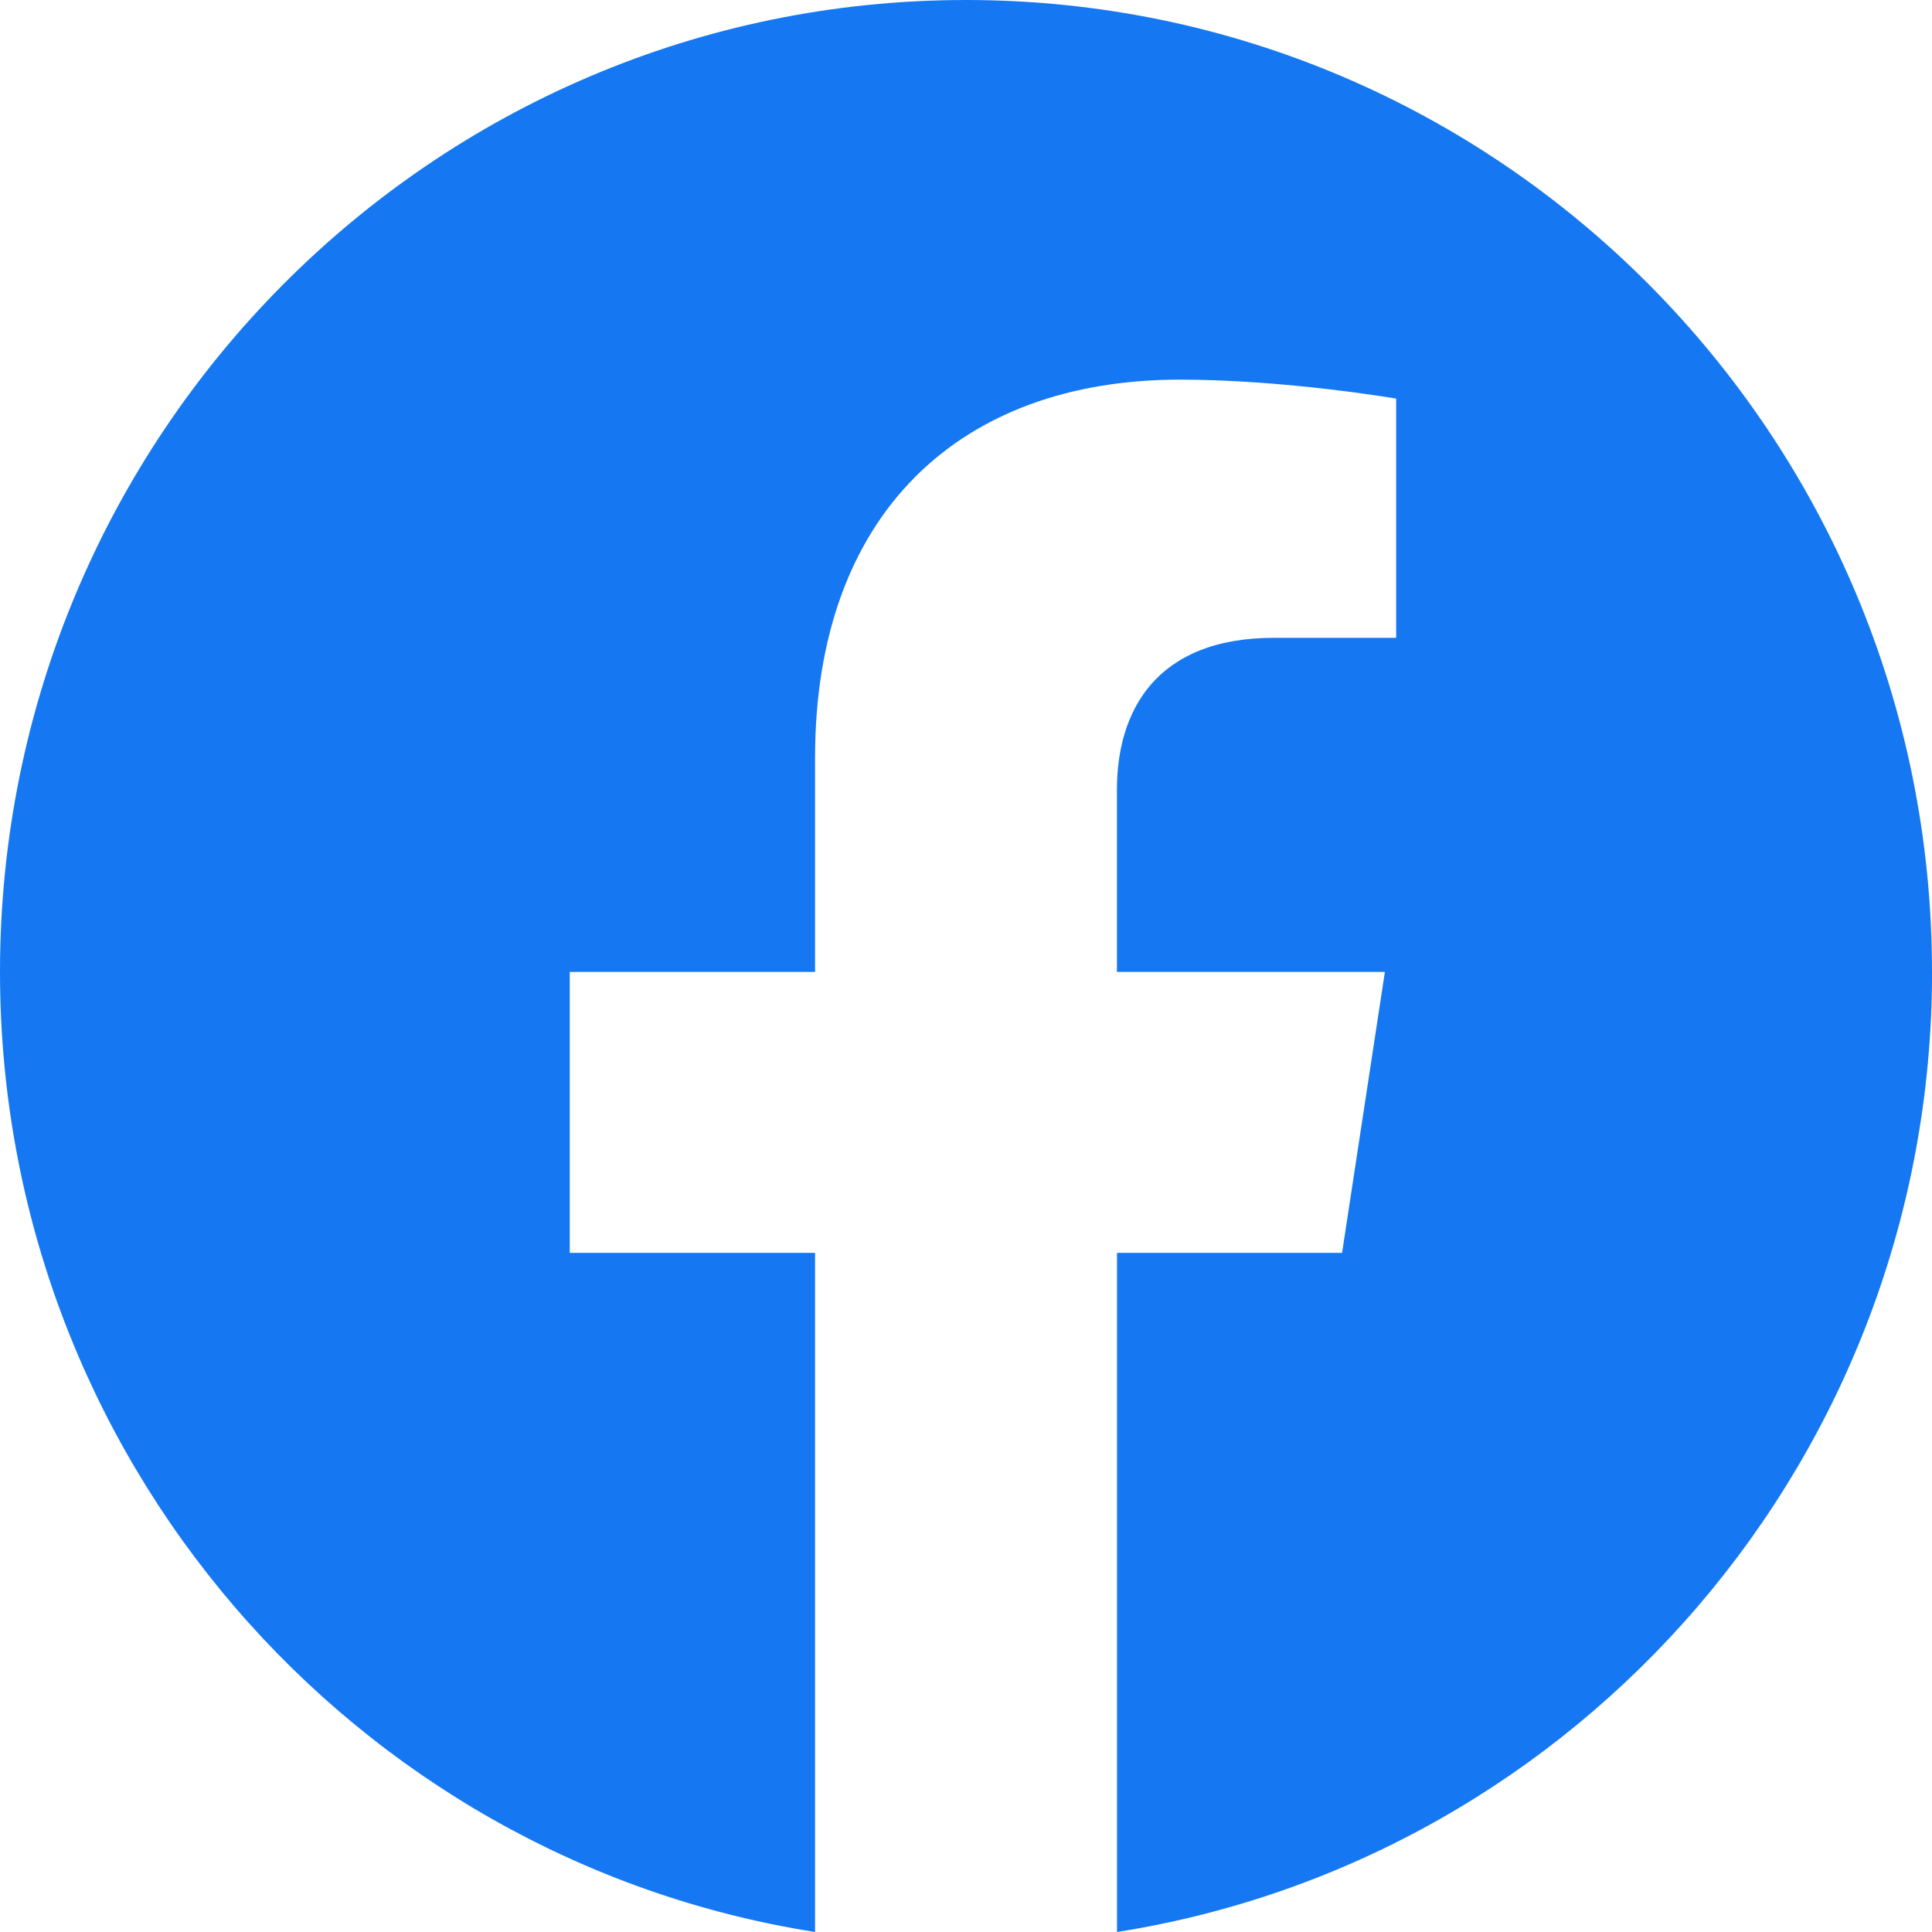
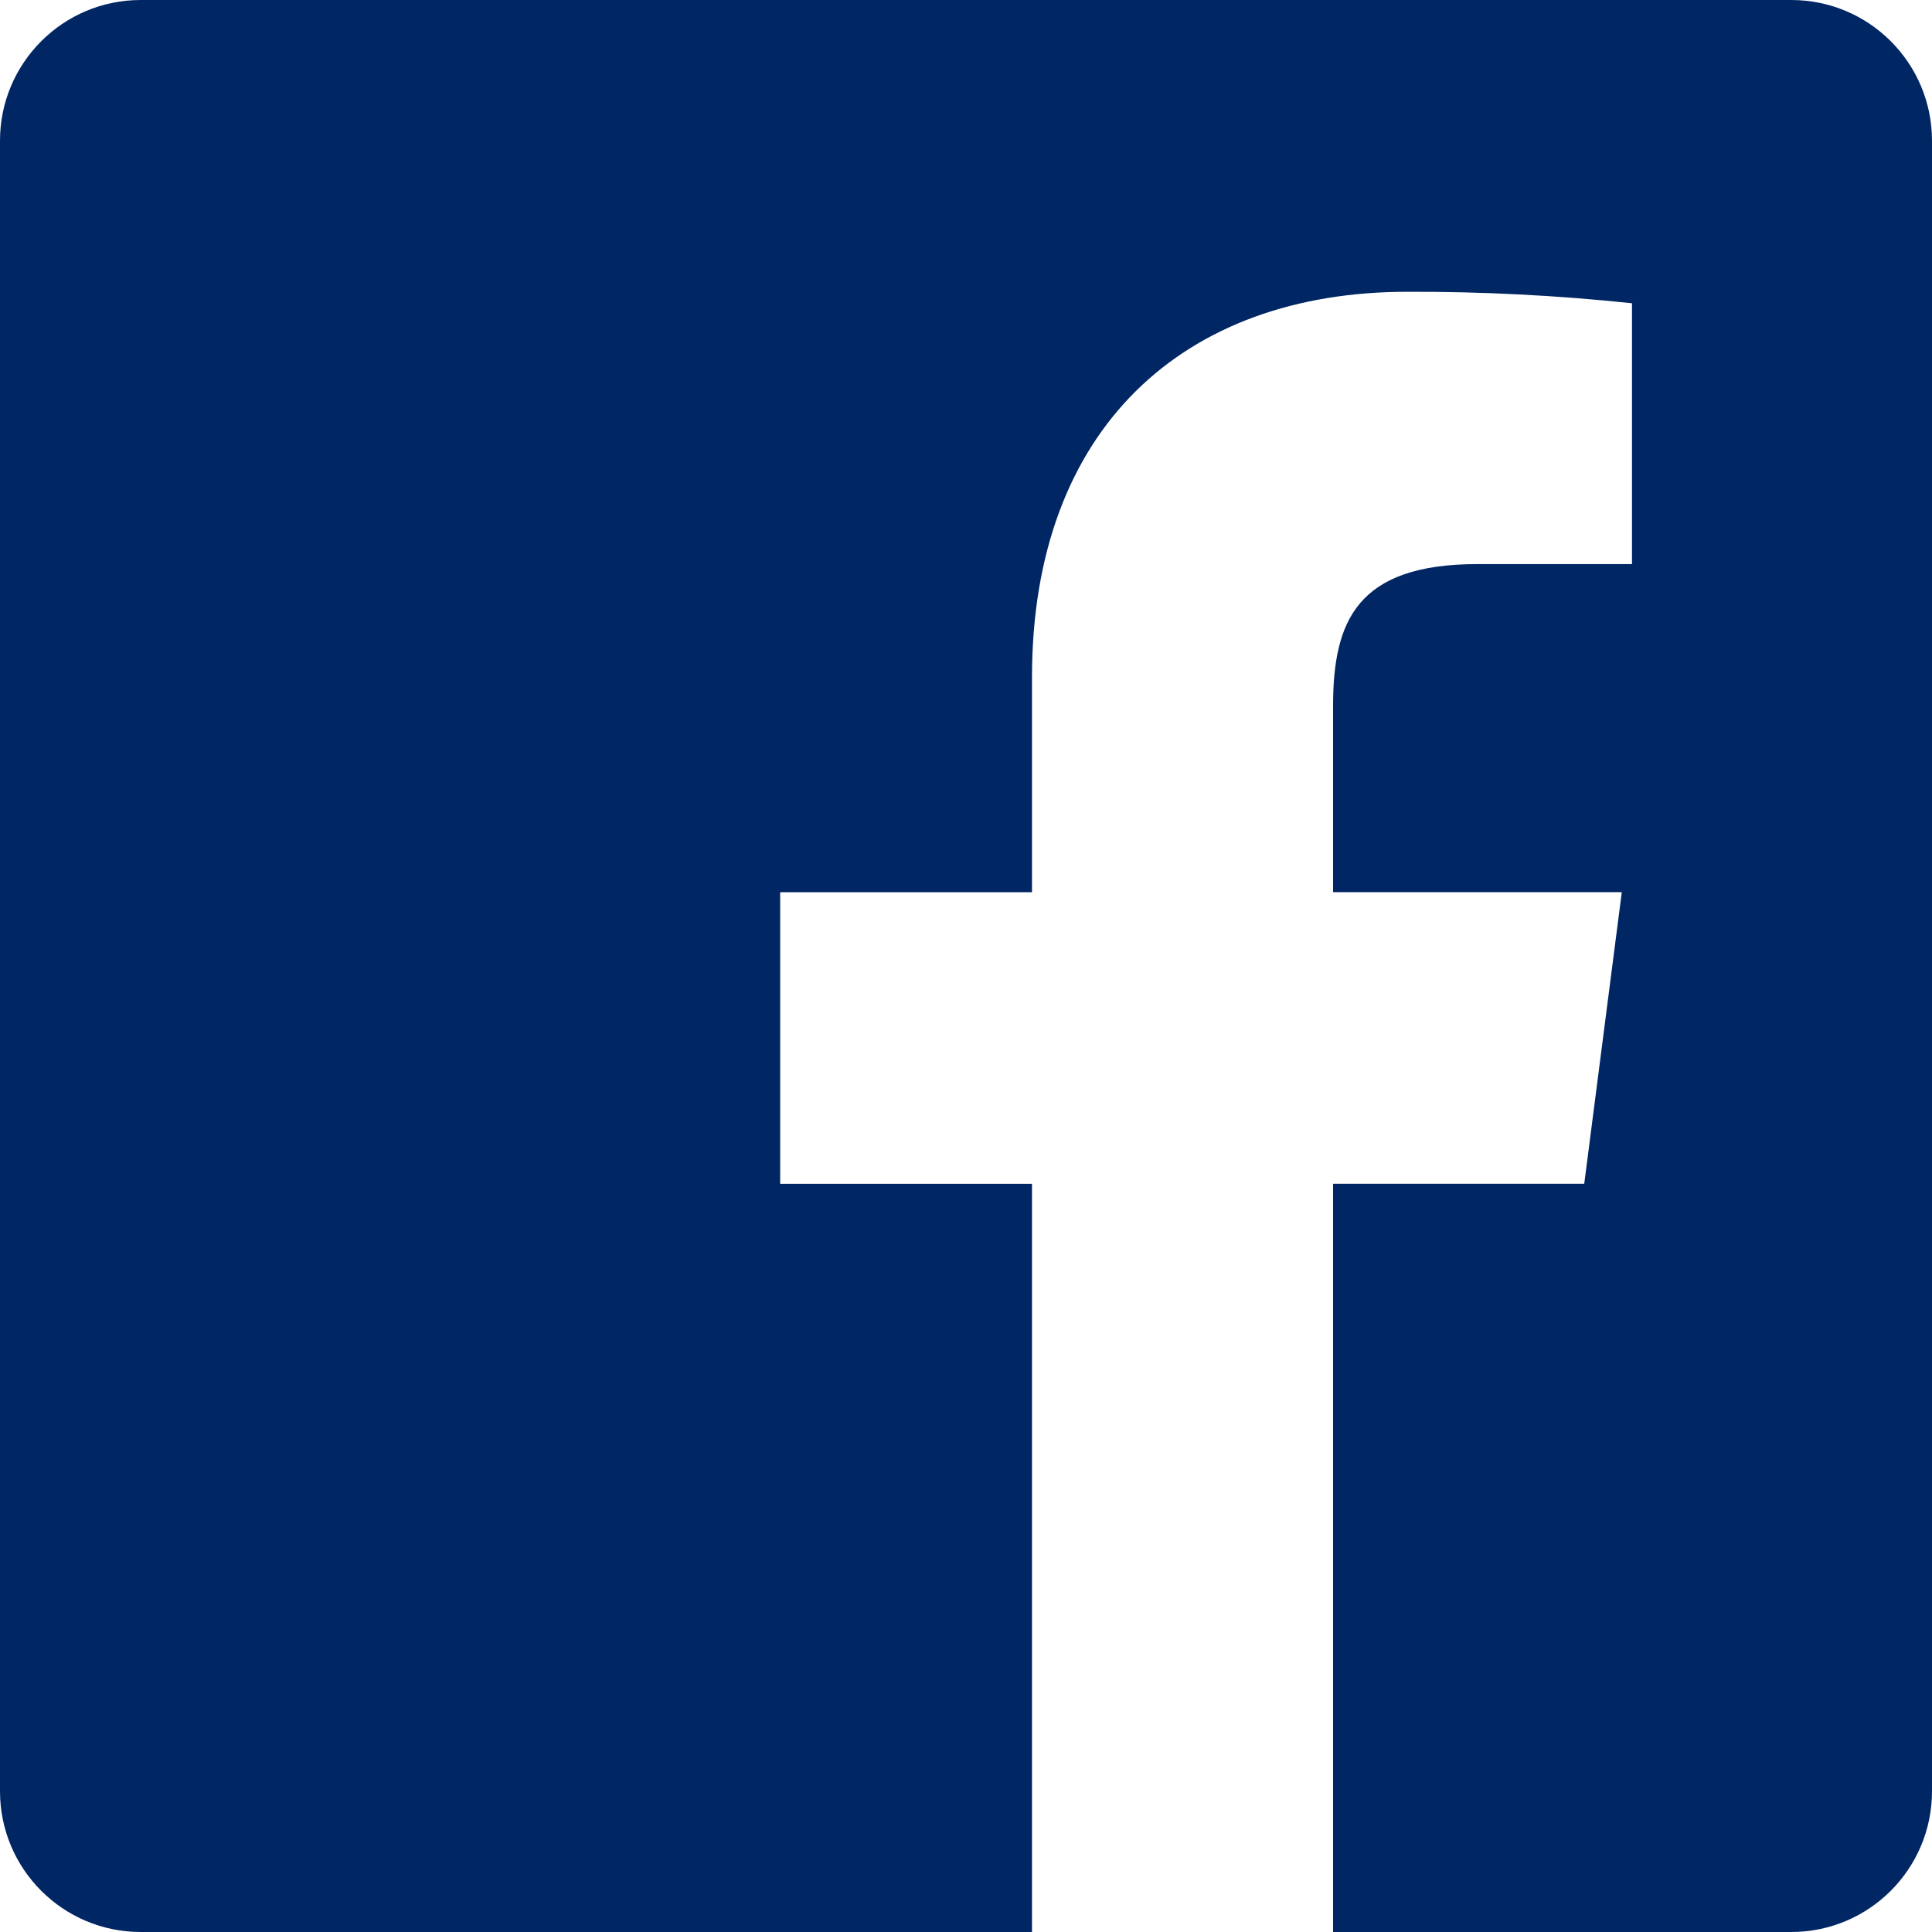
- <svg xmlns="http://www.w3.org/2000/svg" version="1.1" width="32" height="32" viewBox="0 0 32 32">
-   <path fill="#1578f2" d="M32 16.098c0-8.891-7.163-16.098-16-16.098s-16 7.207-16 16.098c0 8.035 5.851 14.695 13.5 15.902v-11.249h-4.063v-4.653h4.063v-3.547c0-4.035 2.389-6.263 6.043-6.263 1.751 0 3.582 0.314 3.582 0.314v3.962h-2.018c-1.988 0-2.607 1.241-2.607 2.514v3.020h4.438l-0.709 4.653h-3.728v11.249c7.649-1.208 13.5-7.867 13.5-15.902z" />
+ <svg xmlns="http://www.w3.org/2000/svg" id="Group_62" data-name="Group 62" width="32" height="32" viewBox="0 0 32 32">
+   <defs>
+     <style>
+       .cls-1 {
+         fill: #002664;
+       }
+ 
+       .cls-2 {
+         clip-path: url(#clip-path);
+       }
+     </style>
+     <clipPath id="clip-path">
+       <rect id="Rectangle_73" data-name="Rectangle 73" class="cls-1" width="32" height="32" />
+     </clipPath>
+   </defs>
+   <g id="Group_61" data-name="Group 61" class="cls-2">
+     <path id="Path_188" data-name="Path 188" class="cls-1" d="M29.669,0H2.332A2.331,2.331,0,0,0,0,2.332V29.668A2.331,2.331,0,0,0,2.332,32H17.093V19.608H12.922v-4.83h4.171V11.217c0-4.133,2.524-6.384,6.212-6.384a34.248,34.248,0,0,1,3.726.19v4.32H24.473c-2.005,0-2.393.953-2.393,2.351v3.083h4.782l-.622,4.83H22.08V32h7.588A2.331,2.331,0,0,0,32,29.668V2.332A2.331,2.331,0,0,0,29.669,0" transform="translate(0)" />
+   </g>
</svg>
